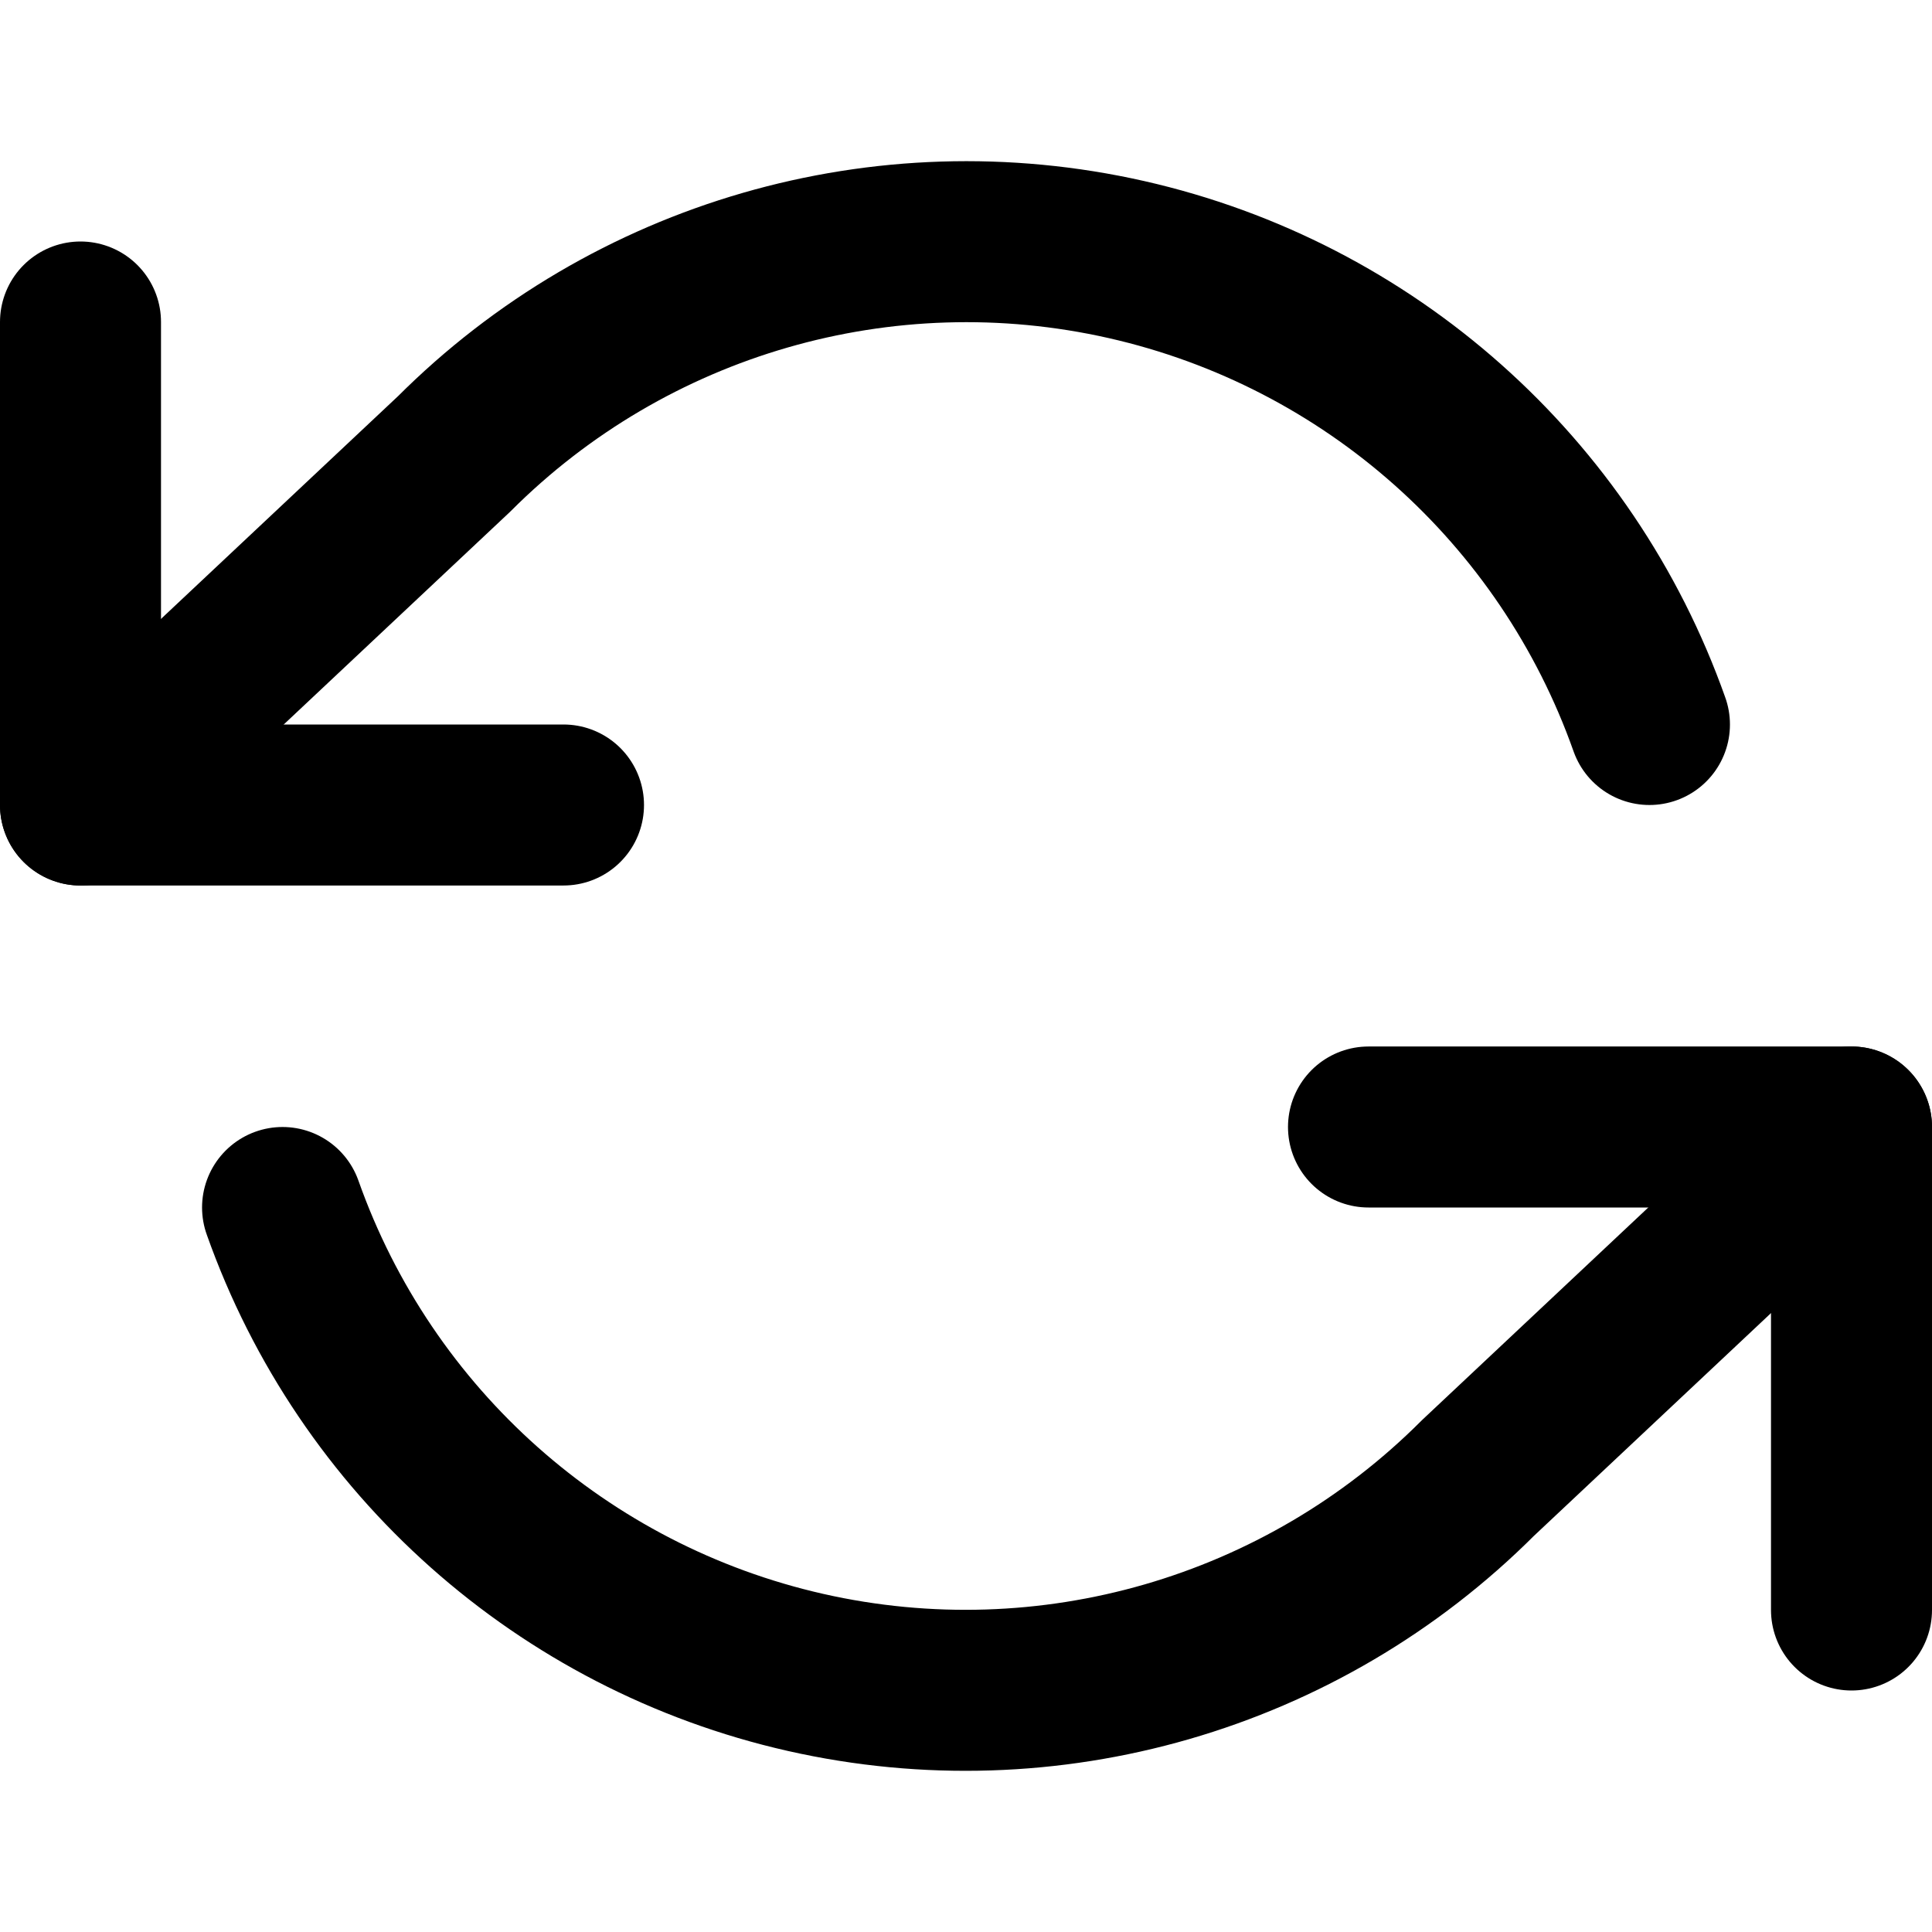
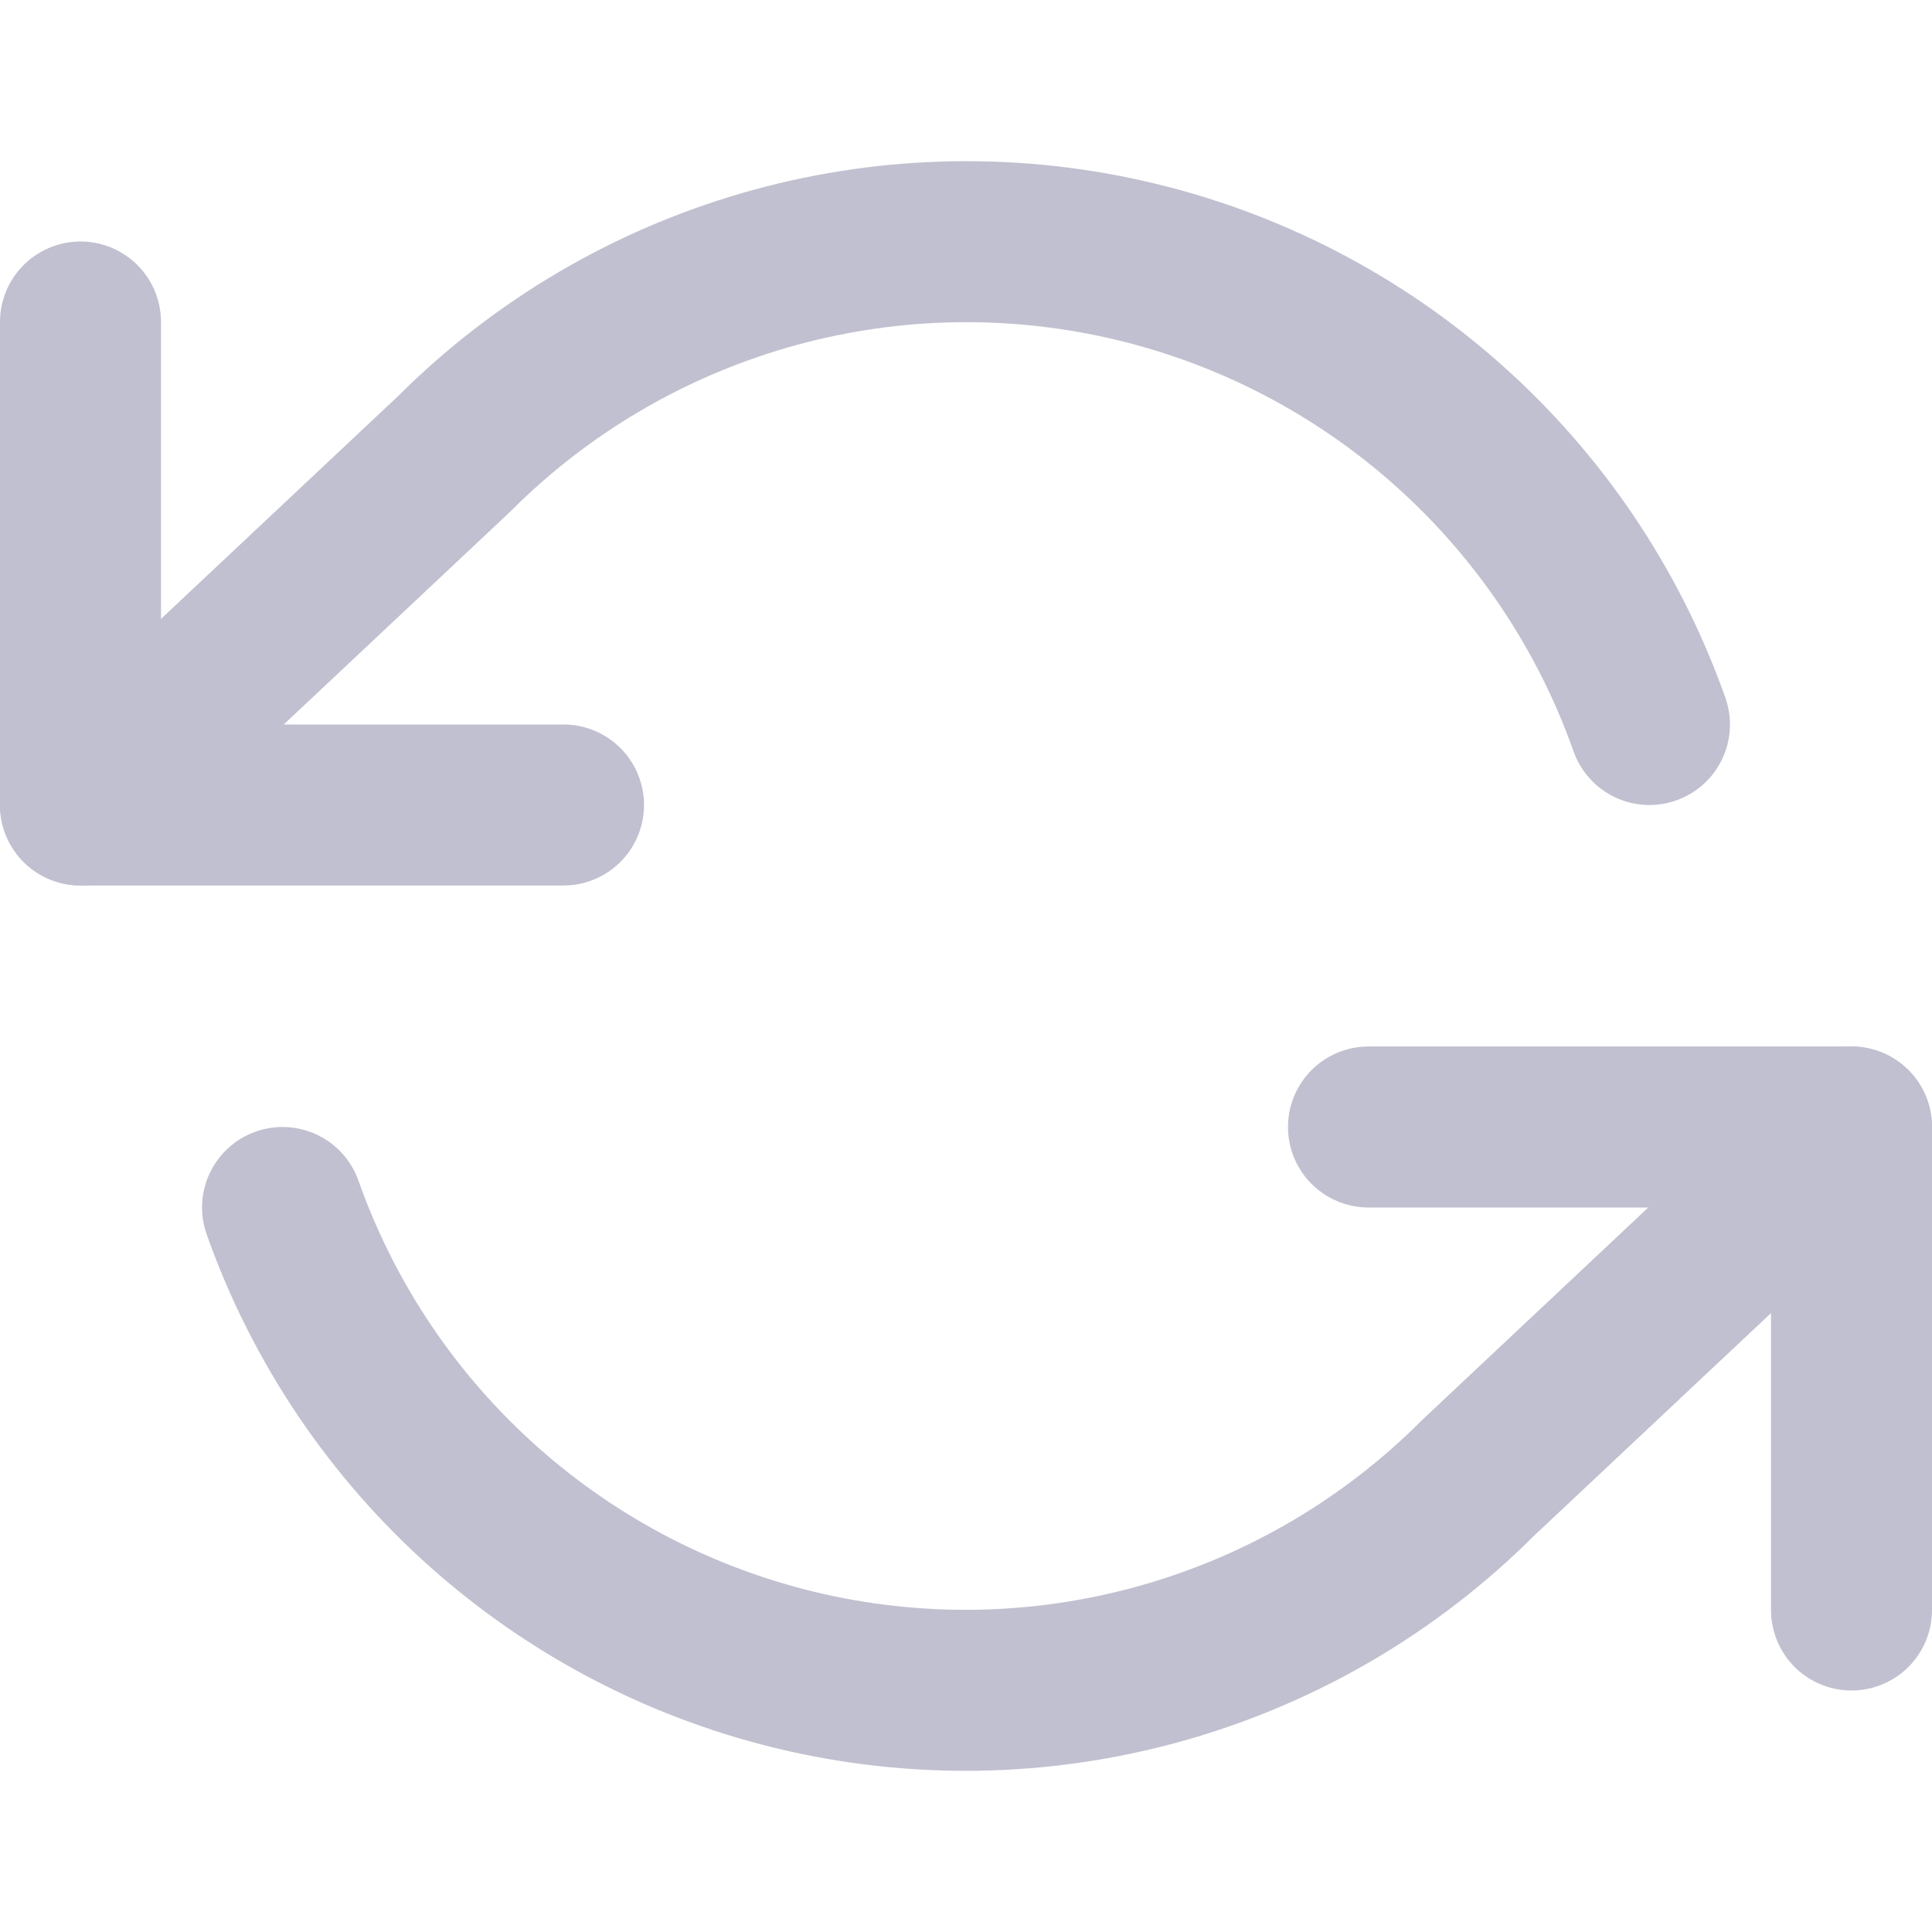
- <svg xmlns="http://www.w3.org/2000/svg" viewBox="0 0 24 24" fill="none" stroke="currentColor" stroke-width="2" stroke-linecap="round" stroke-linejoin="round">
+ <svg xmlns="http://www.w3.org/2000/svg" viewBox="0 0 24 24" fill="none" stroke="#C0C0D0" stroke-width="2" stroke-linecap="round" stroke-linejoin="round">
  <polyline points="1 4 1 10 7 10" />
  <polyline points="23 20 23 14 17 14" />
  <path d="M20.49 9A9 9 0 0 0 5.64 5.64L1 10m22 4l-4.64 4.36A9 9 0 0 1 3.51 15" />
</svg>
